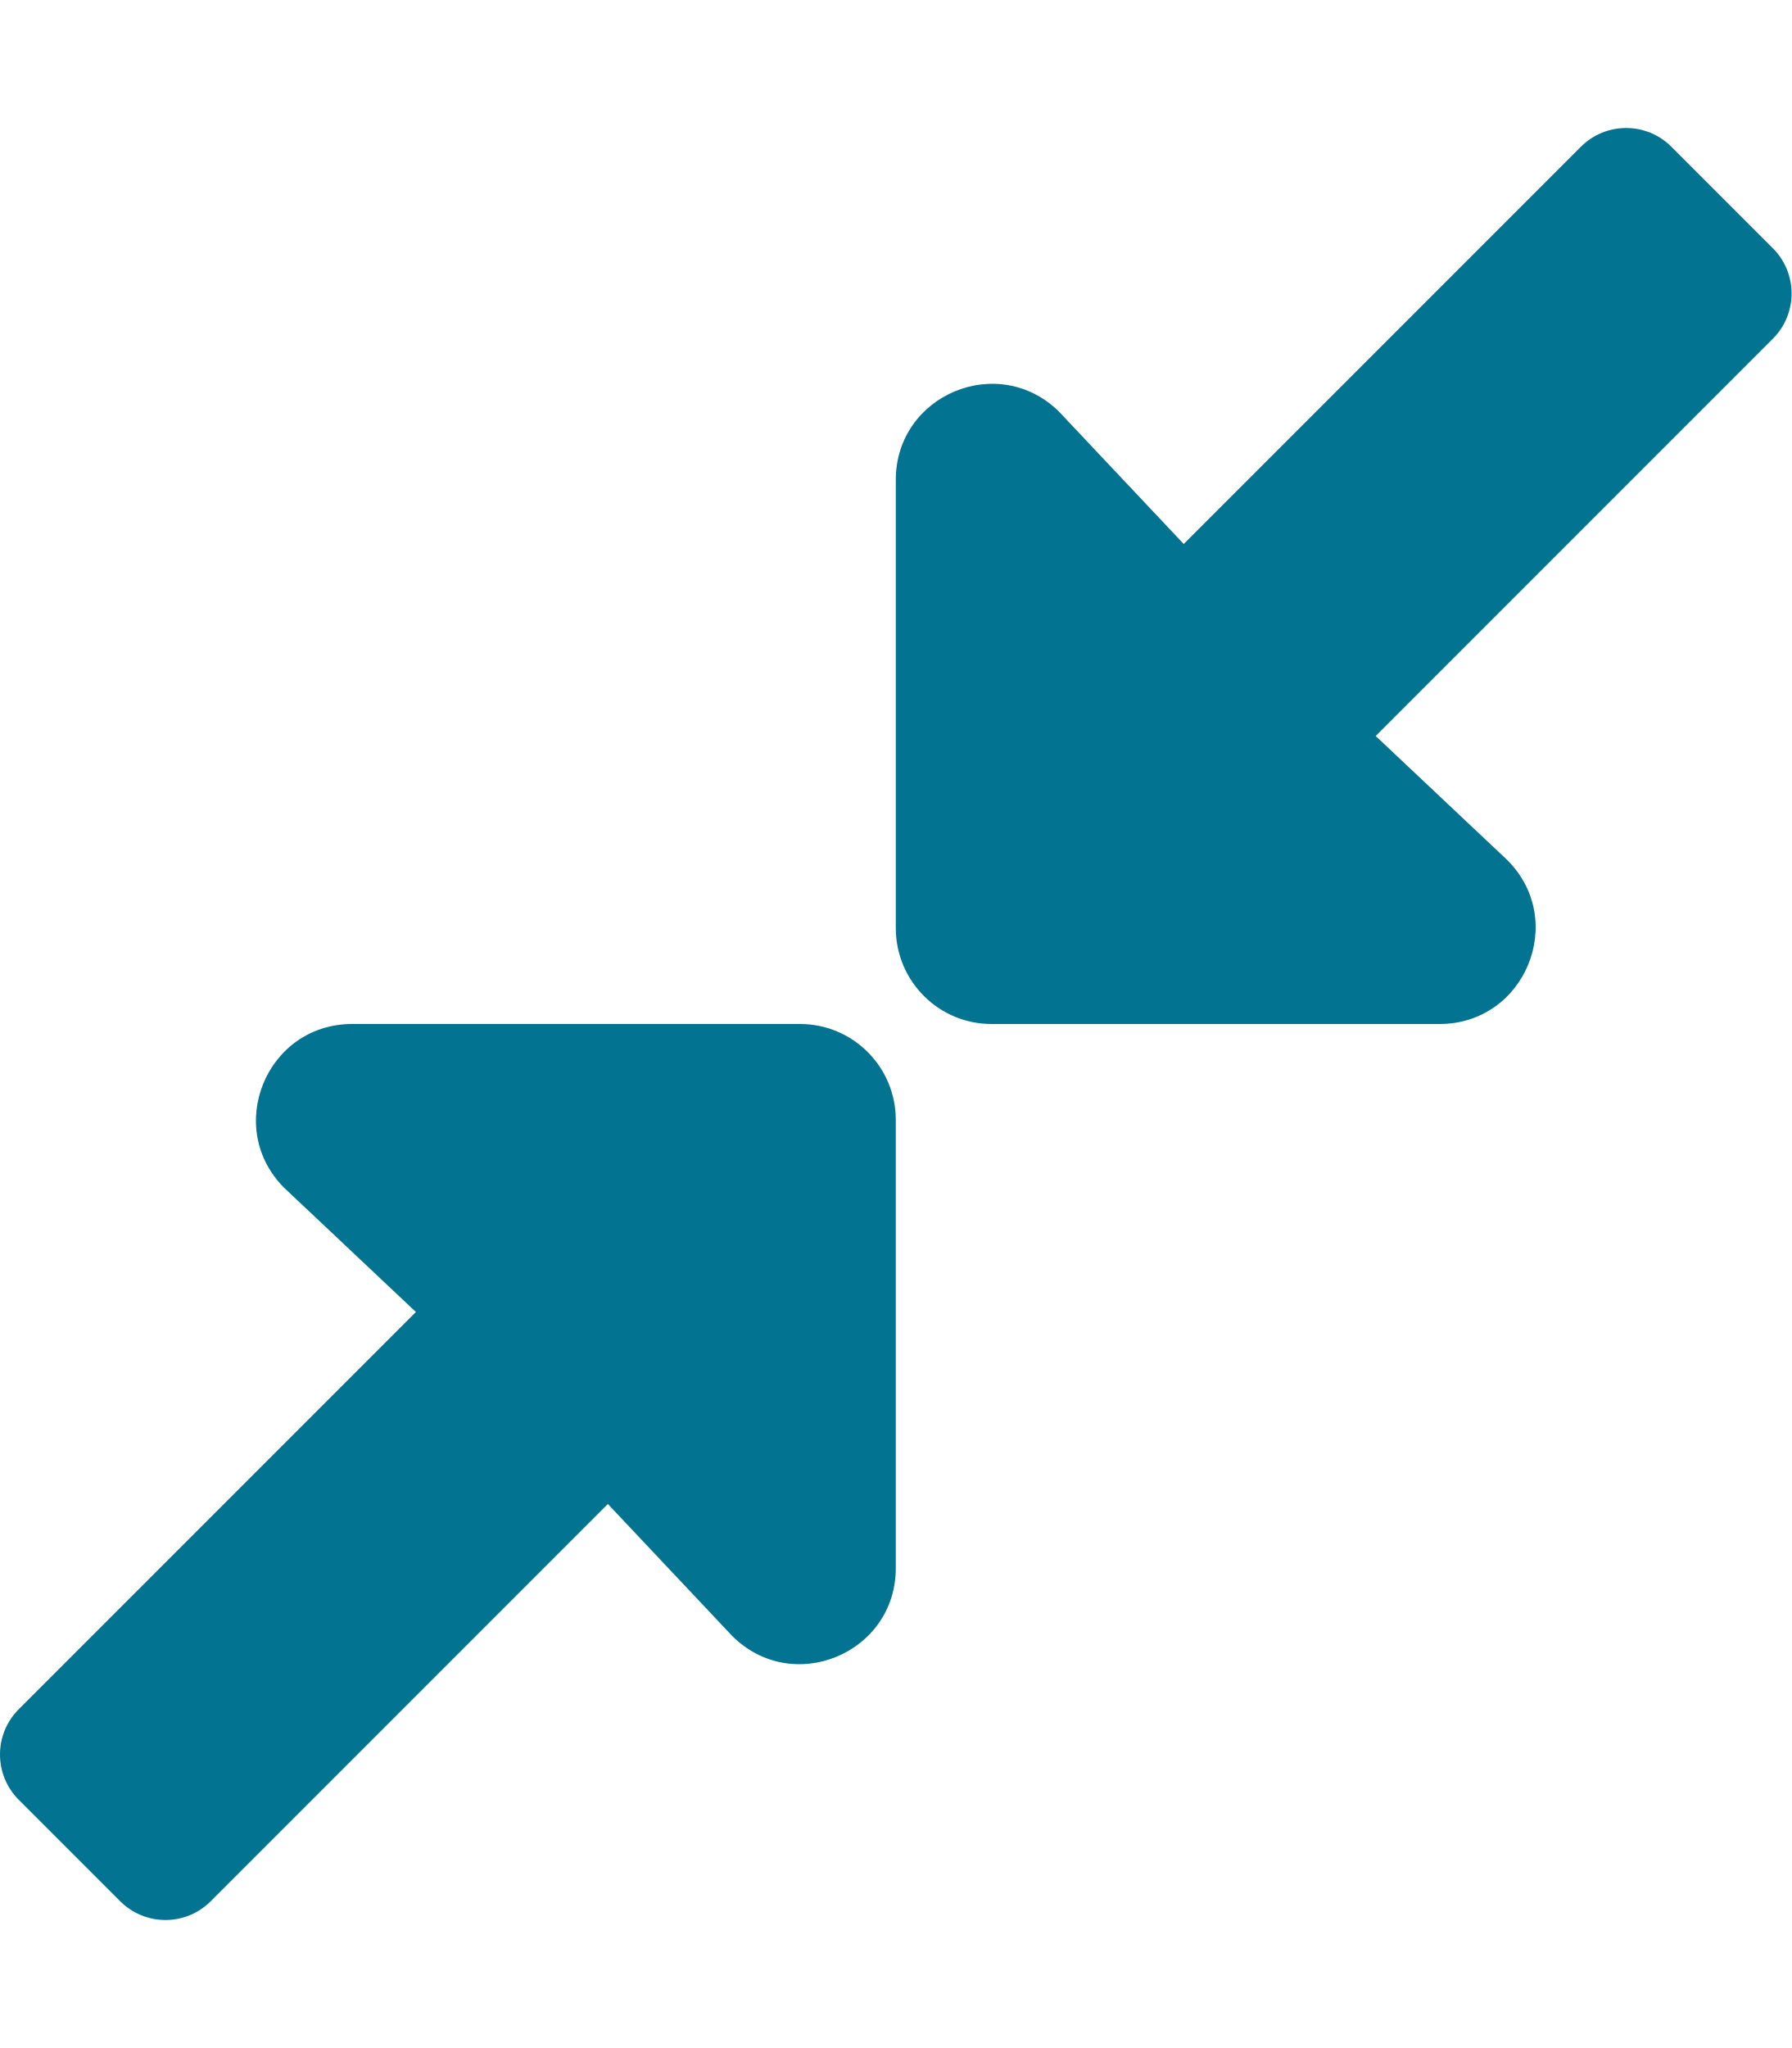
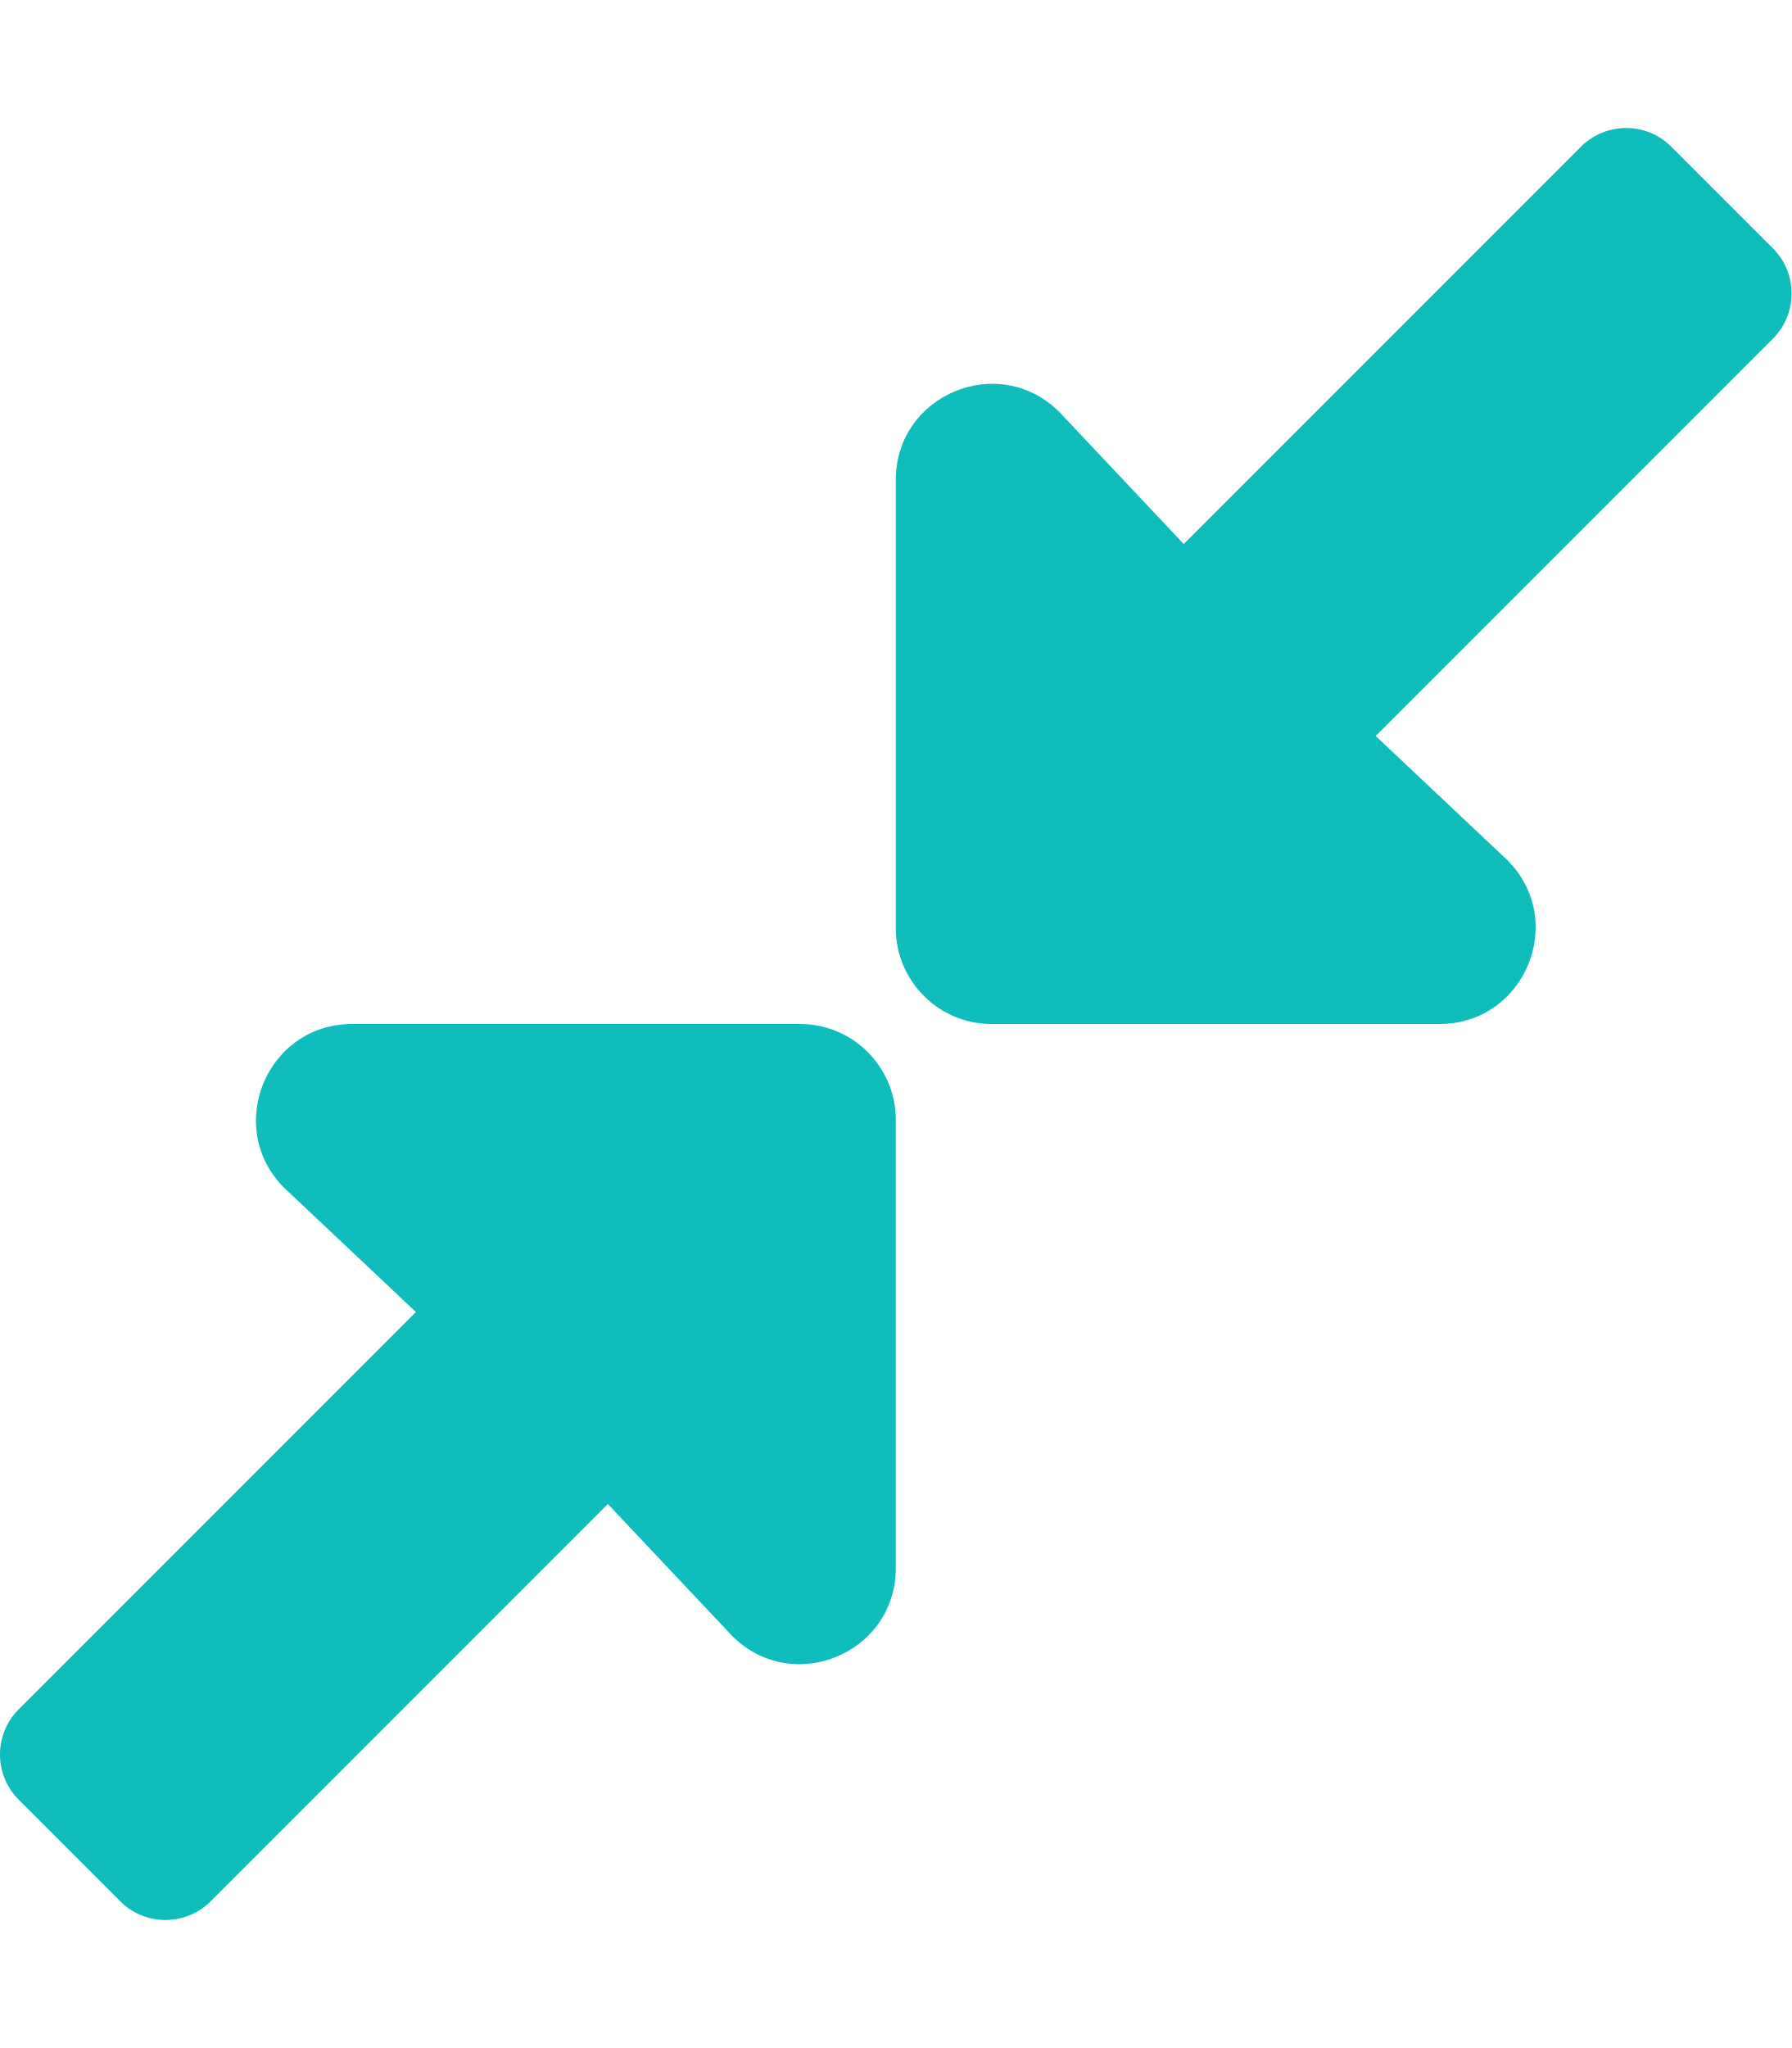
<svg xmlns="http://www.w3.org/2000/svg" aria-hidden="true" focusable="false" data-prefix="fas" data-icon="compress-alt" class="svg-inline--fa fa-compress-alt fa-w-14" role="img" viewBox="0 0 448 512">
-   <path fill="#027492" d="M4.686 427.314L104 328l-32.922-31.029C55.958 281.851 66.666 256 88.048 256h112C213.303 256 224 266.745 224 280v112c0 21.382-25.803 32.09-40.922 16.971L152 376l-99.314 99.314c-6.248 6.248-16.379 6.248-22.627 0L4.686 449.941c-6.248-6.248-6.248-16.379 0-22.627zM443.314 84.686L344 184l32.922 31.029c15.12 15.12 4.412 40.971-16.97 40.971h-112C234.697 256 224 245.255 224 232V120c0-21.382 25.803-32.09 40.922-16.971L296 136l99.314-99.314c6.248-6.248 16.379-6.248 22.627 0l25.373 25.373c6.248 6.248 6.248 16.379 0 22.627z" />
+   <path fill="#0fbdbc" d="M4.686 427.314L104 328l-32.922-31.029C55.958 281.851 66.666 256 88.048 256h112C213.303 256 224 266.745 224 280v112c0 21.382-25.803 32.09-40.922 16.971L152 376l-99.314 99.314c-6.248 6.248-16.379 6.248-22.627 0L4.686 449.941c-6.248-6.248-6.248-16.379 0-22.627zM443.314 84.686L344 184l32.922 31.029c15.12 15.12 4.412 40.971-16.97 40.971h-112C234.697 256 224 245.255 224 232V120c0-21.382 25.803-32.09 40.922-16.971L296 136l99.314-99.314c6.248-6.248 16.379-6.248 22.627 0l25.373 25.373c6.248 6.248 6.248 16.379 0 22.627z" />
</svg>
